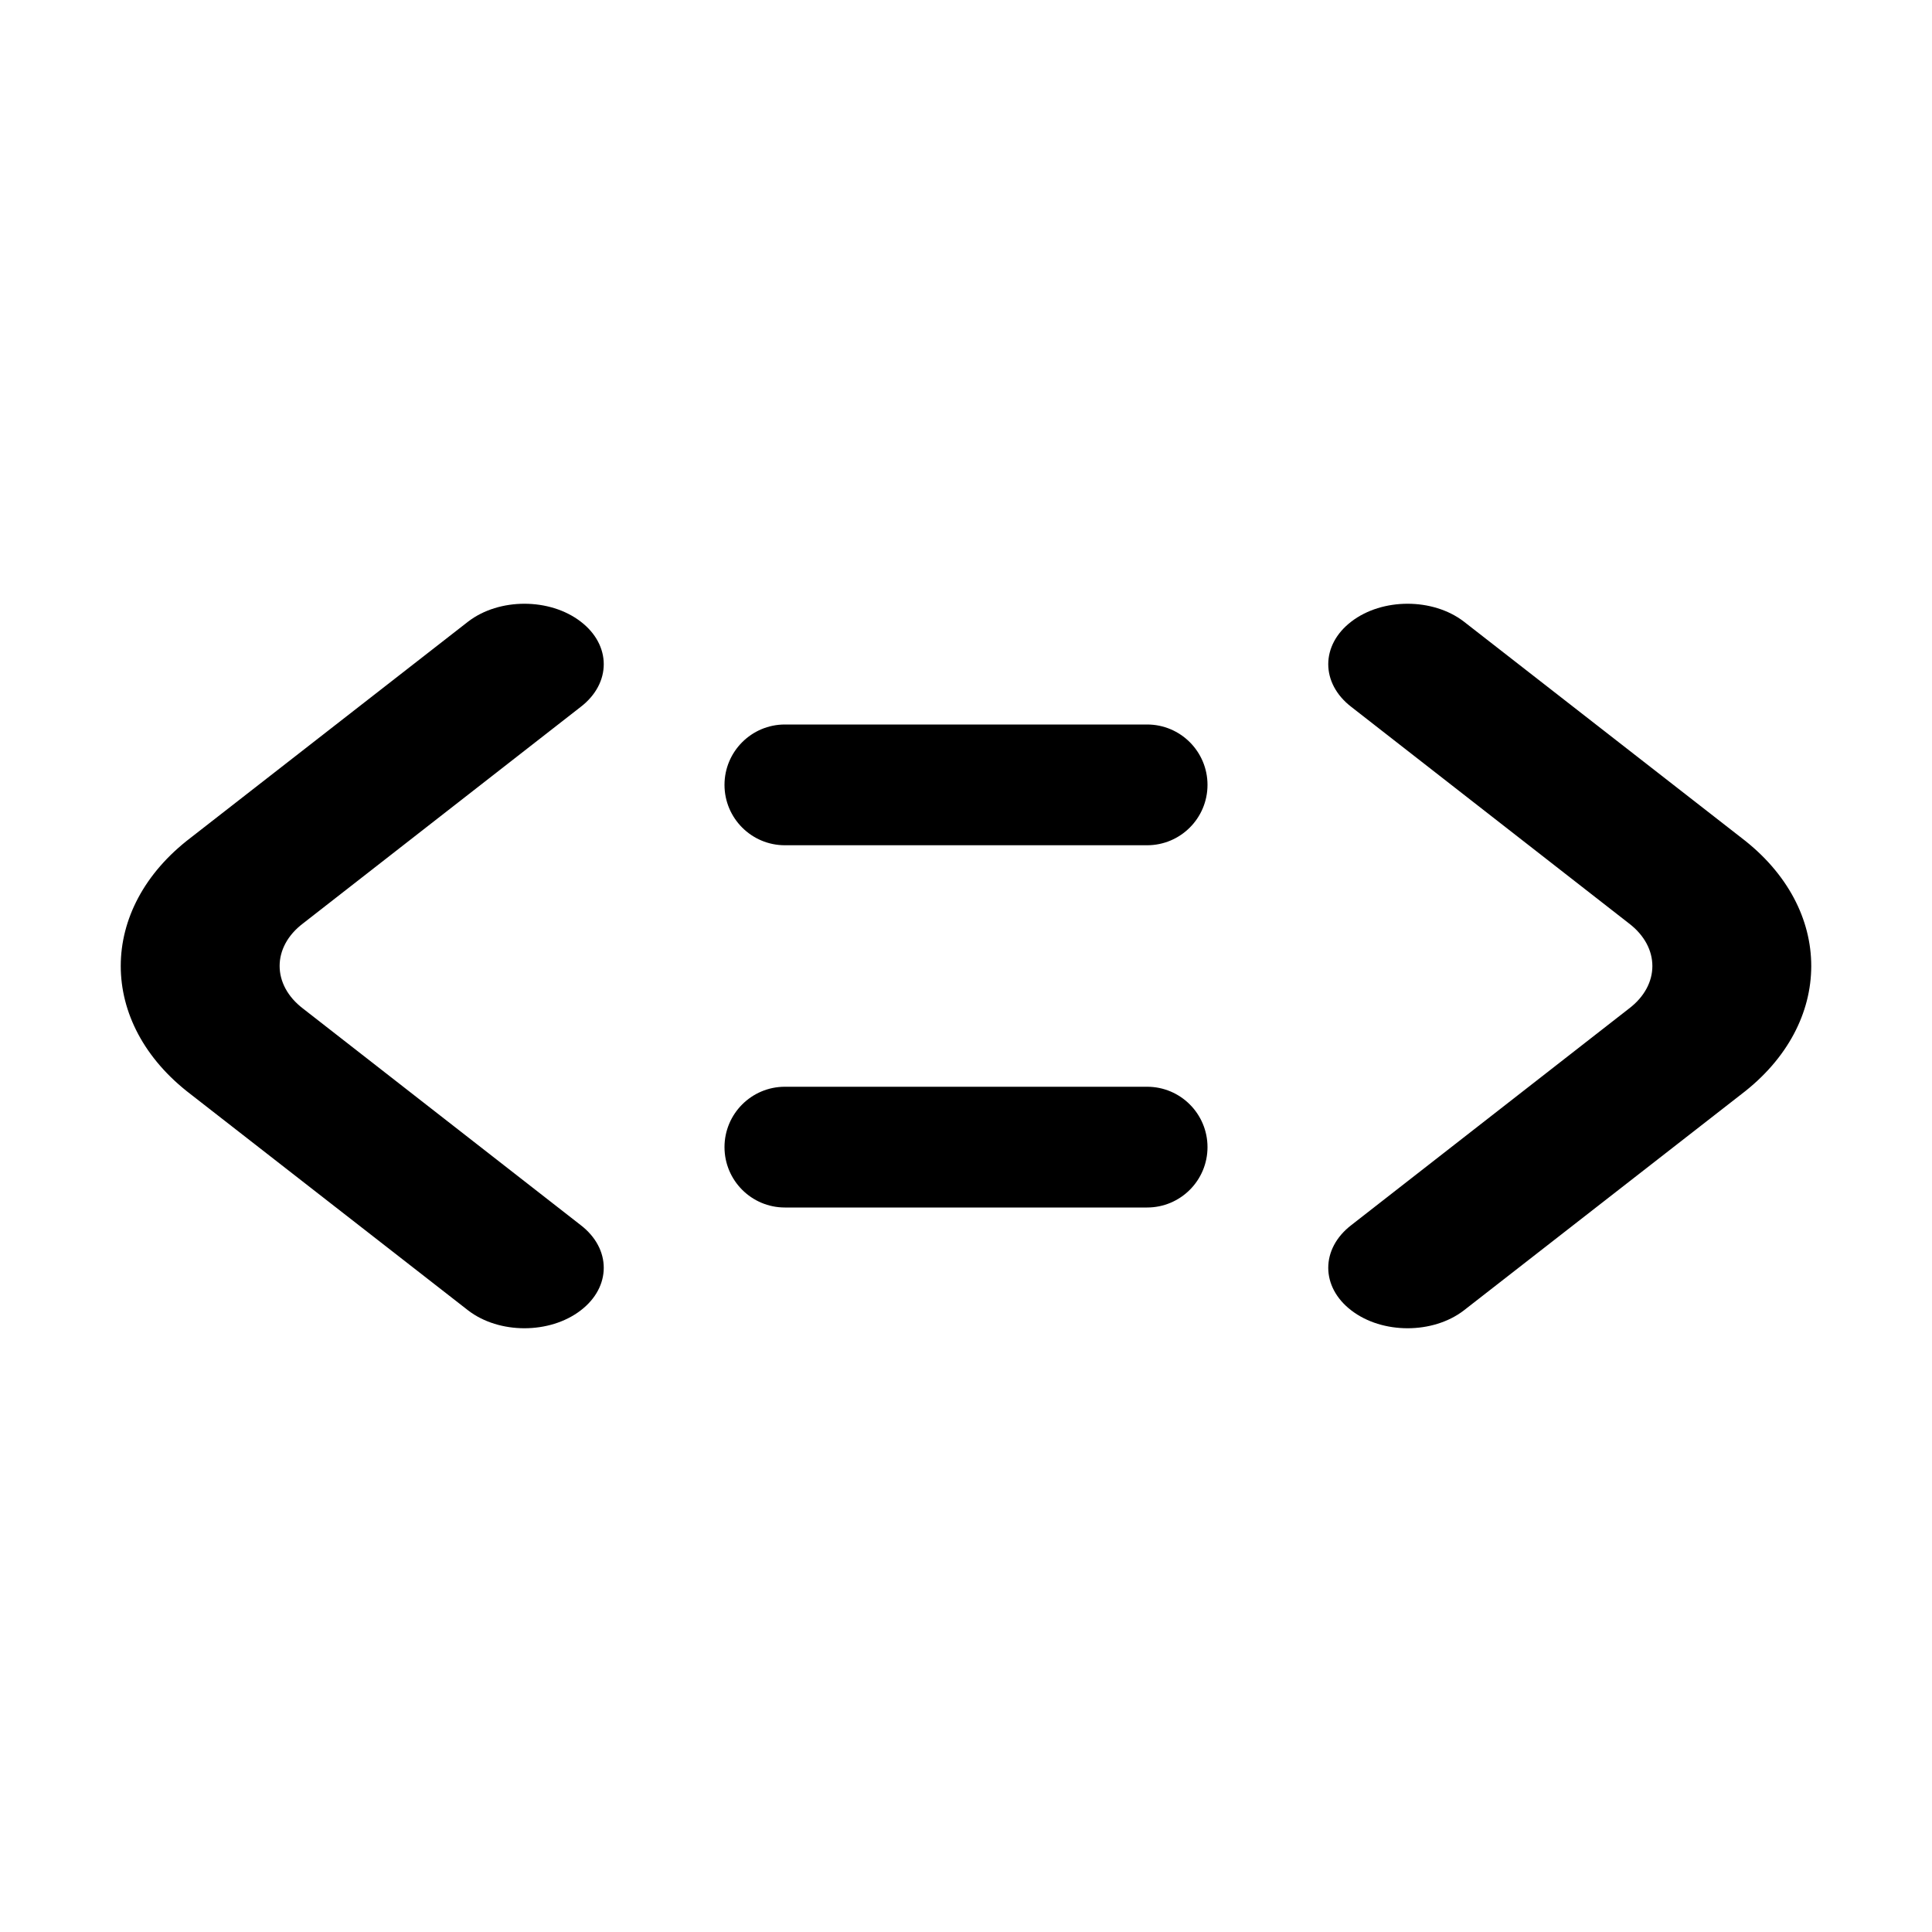
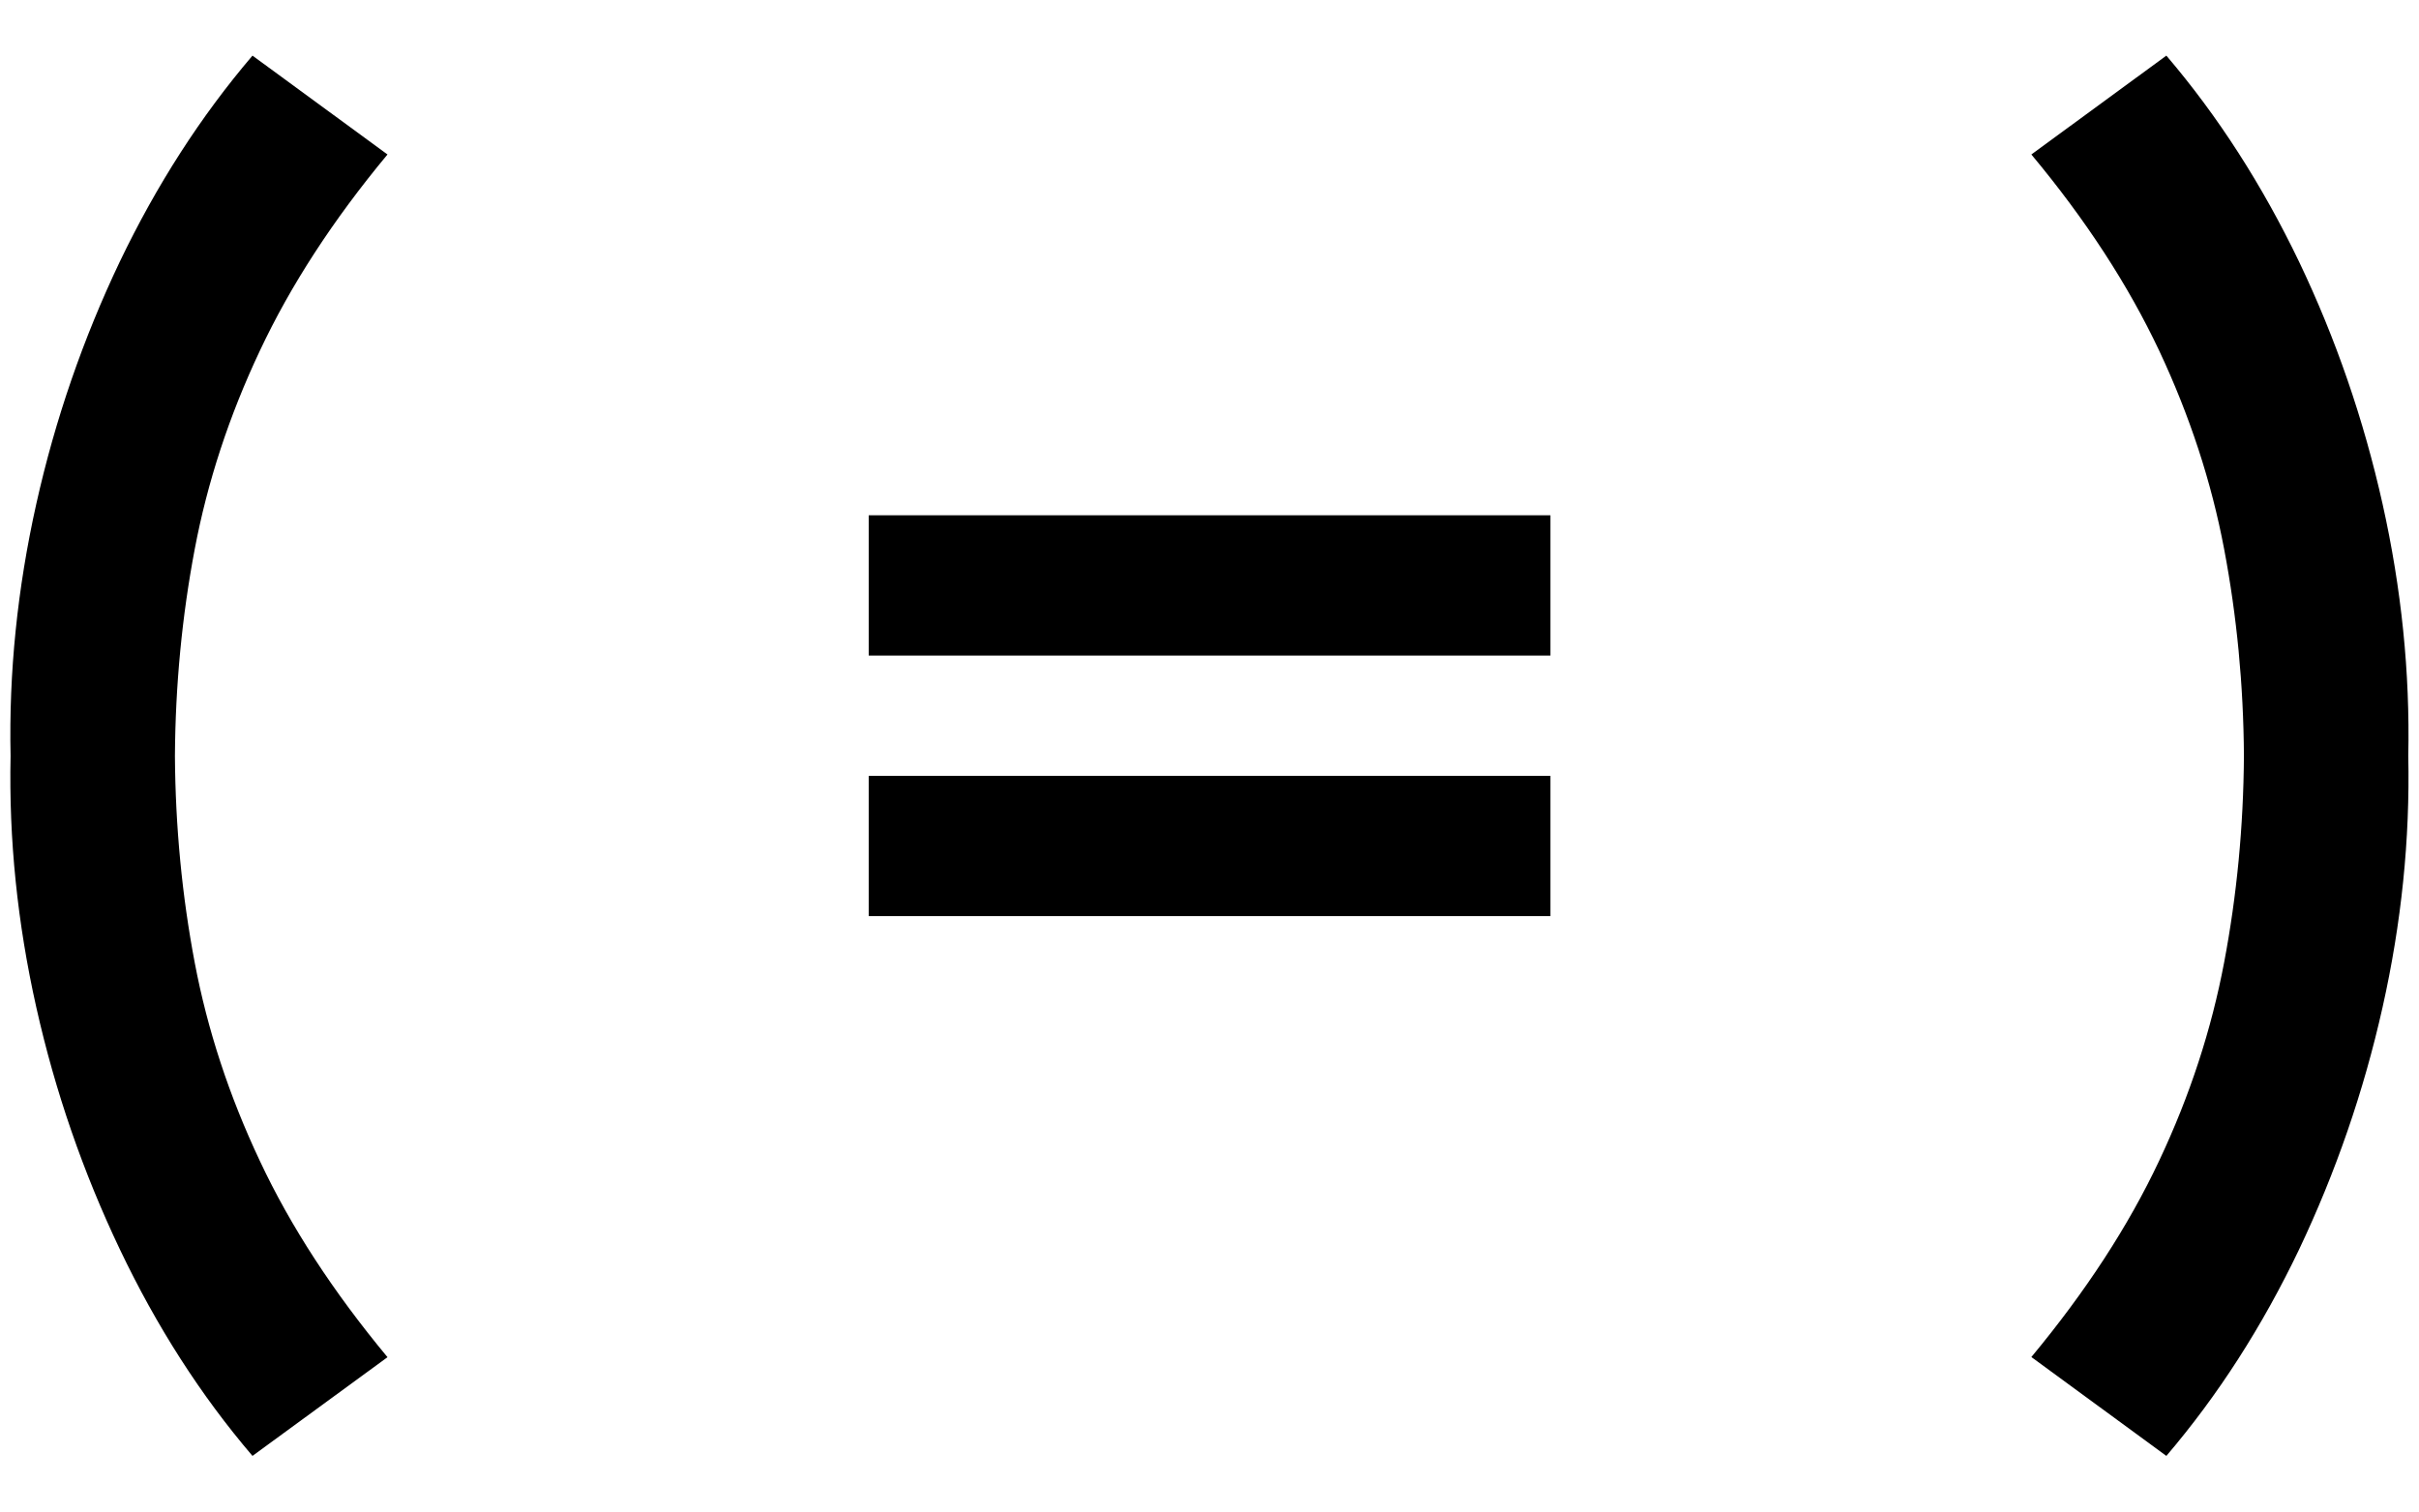
- <svg xmlns="http://www.w3.org/2000/svg" width="16" height="16" viewBox="0 0 16 16">
+ <svg xmlns="http://www.w3.org/2000/svg" width="16" height="10" viewBox="0 0 16 10">
  <g>
-     <path d="M11.192,10.145 L13.49,8.353 C13.749,8.157 13.749,7.844 13.49,7.647 L11.192,5.855 C10.936,5.659 10.936,5.342 11.192,5.147 C11.448,4.951 11.866,4.951 12.122,5.147 L14.421,6.938 C15.194,7.527 15.192,8.475 14.421,9.062 L12.122,10.853 C11.866,11.049 11.448,11.049 11.192,10.853 C10.936,10.658 10.936,10.341 11.192,10.145 Z M4.808,5.855 L2.51,7.647 C2.251,7.843 2.251,8.156 2.51,8.353 L4.808,10.145 C5.064,10.341 5.064,10.658 4.808,10.853 C4.552,11.049 4.134,11.049 3.878,10.853 L1.579,9.062 C0.806,8.473 0.808,7.525 1.579,6.938 L3.878,5.147 C4.134,4.951 4.552,4.951 4.808,5.147 C5.064,5.342 5.064,5.659 4.808,5.855 Z M6.5,6 L9.5,6 C9.776,6 10,6.224 10,6.5 C10,6.776 9.776,7 9.5,7 L6.5,7 C6.224,7 6,6.776 6,6.5 C6,6.224 6.224,6 6.5,6 Z M6.5,9 L9.5,9 C9.776,9 10,9.224 10,9.5 C10,9.776 9.776,10 9.5,10 L6.5,10 C6.224,10 6,9.776 6,9.5 C6,9.224 6.224,9 6.5,9 Z" />
+     <path d="M1.67,9.632c-0.342-0.4-0.634-0.856-0.877-1.366C0.55,7.756,0.365,7.222,0.24,6.664C0.115,6.106,0.058,5.552,0.07,5.001       C0.058,4.45,0.115,3.894,0.24,3.334c0.125-0.56,0.31-1.094,0.552-1.602C1.036,1.223,1.328,0.769,1.67,0.368l0.893,0.654       C2.203,1.455,1.922,1.888,1.719,2.32C1.515,2.752,1.372,3.189,1.288,3.633C1.204,4.076,1.16,4.532,1.157,5.001       C1.16,5.469,1.204,5.926,1.288,6.369c0.084,0.443,0.227,0.88,0.431,1.312c0.203,0.433,0.484,0.864,0.844,1.298L1.67,9.632z" />
+     <path d="M5.746,4.337V3.409h4.509v0.928H5.746z M5.746,6.061V5.133h4.509v0.928H5.746z" />
+     <path d="M13.436,8.978c0.36-0.434,0.641-0.865,0.845-1.298c0.204-0.432,0.346-0.869,0.43-1.312       c0.084-0.443,0.128-0.899,0.131-1.368c-0.003-0.469-0.047-0.925-0.131-1.368c-0.084-0.444-0.227-0.881-0.43-1.313       c-0.204-0.432-0.484-0.864-0.845-1.297l0.893-0.654c0.342,0.401,0.634,0.856,0.878,1.364c0.243,0.509,0.427,1.043,0.552,1.602       c0.125,0.56,0.182,1.116,0.17,1.667c0.012,0.551-0.045,1.105-0.17,1.663s-0.31,1.092-0.552,1.602       c-0.244,0.51-0.536,0.965-0.878,1.366L13.436,8.978z" />
  </g>
</svg>
